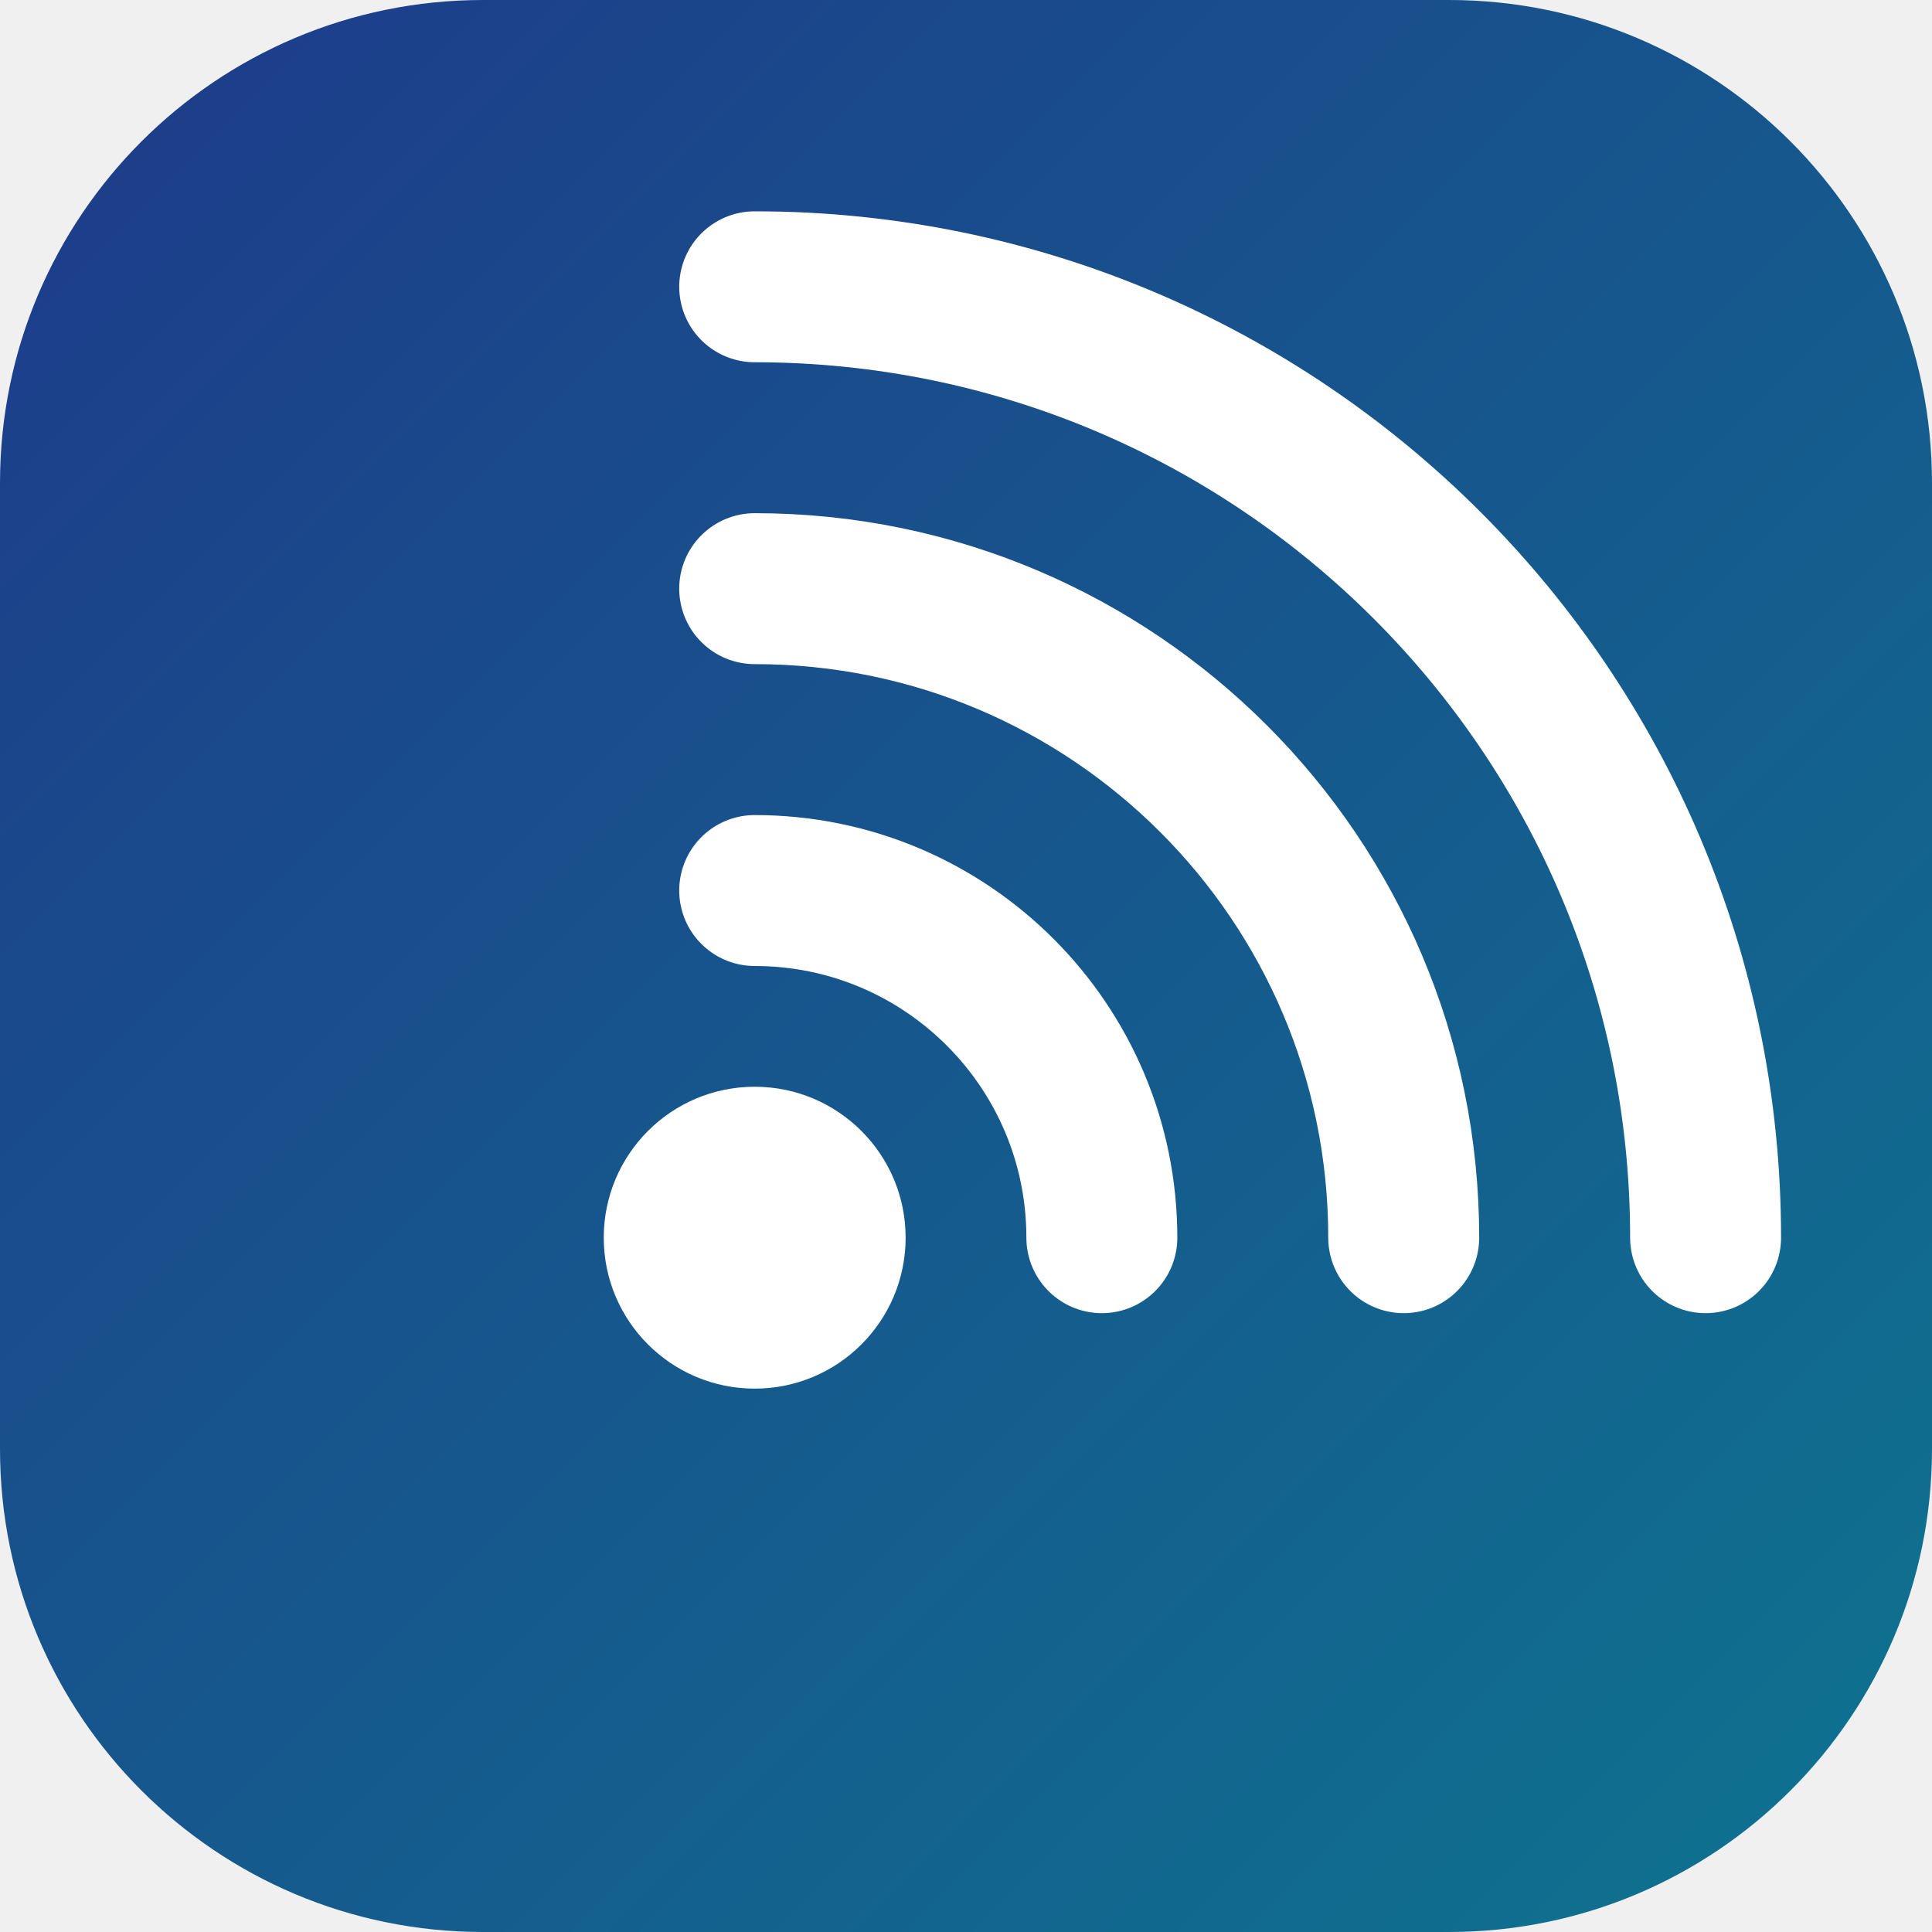
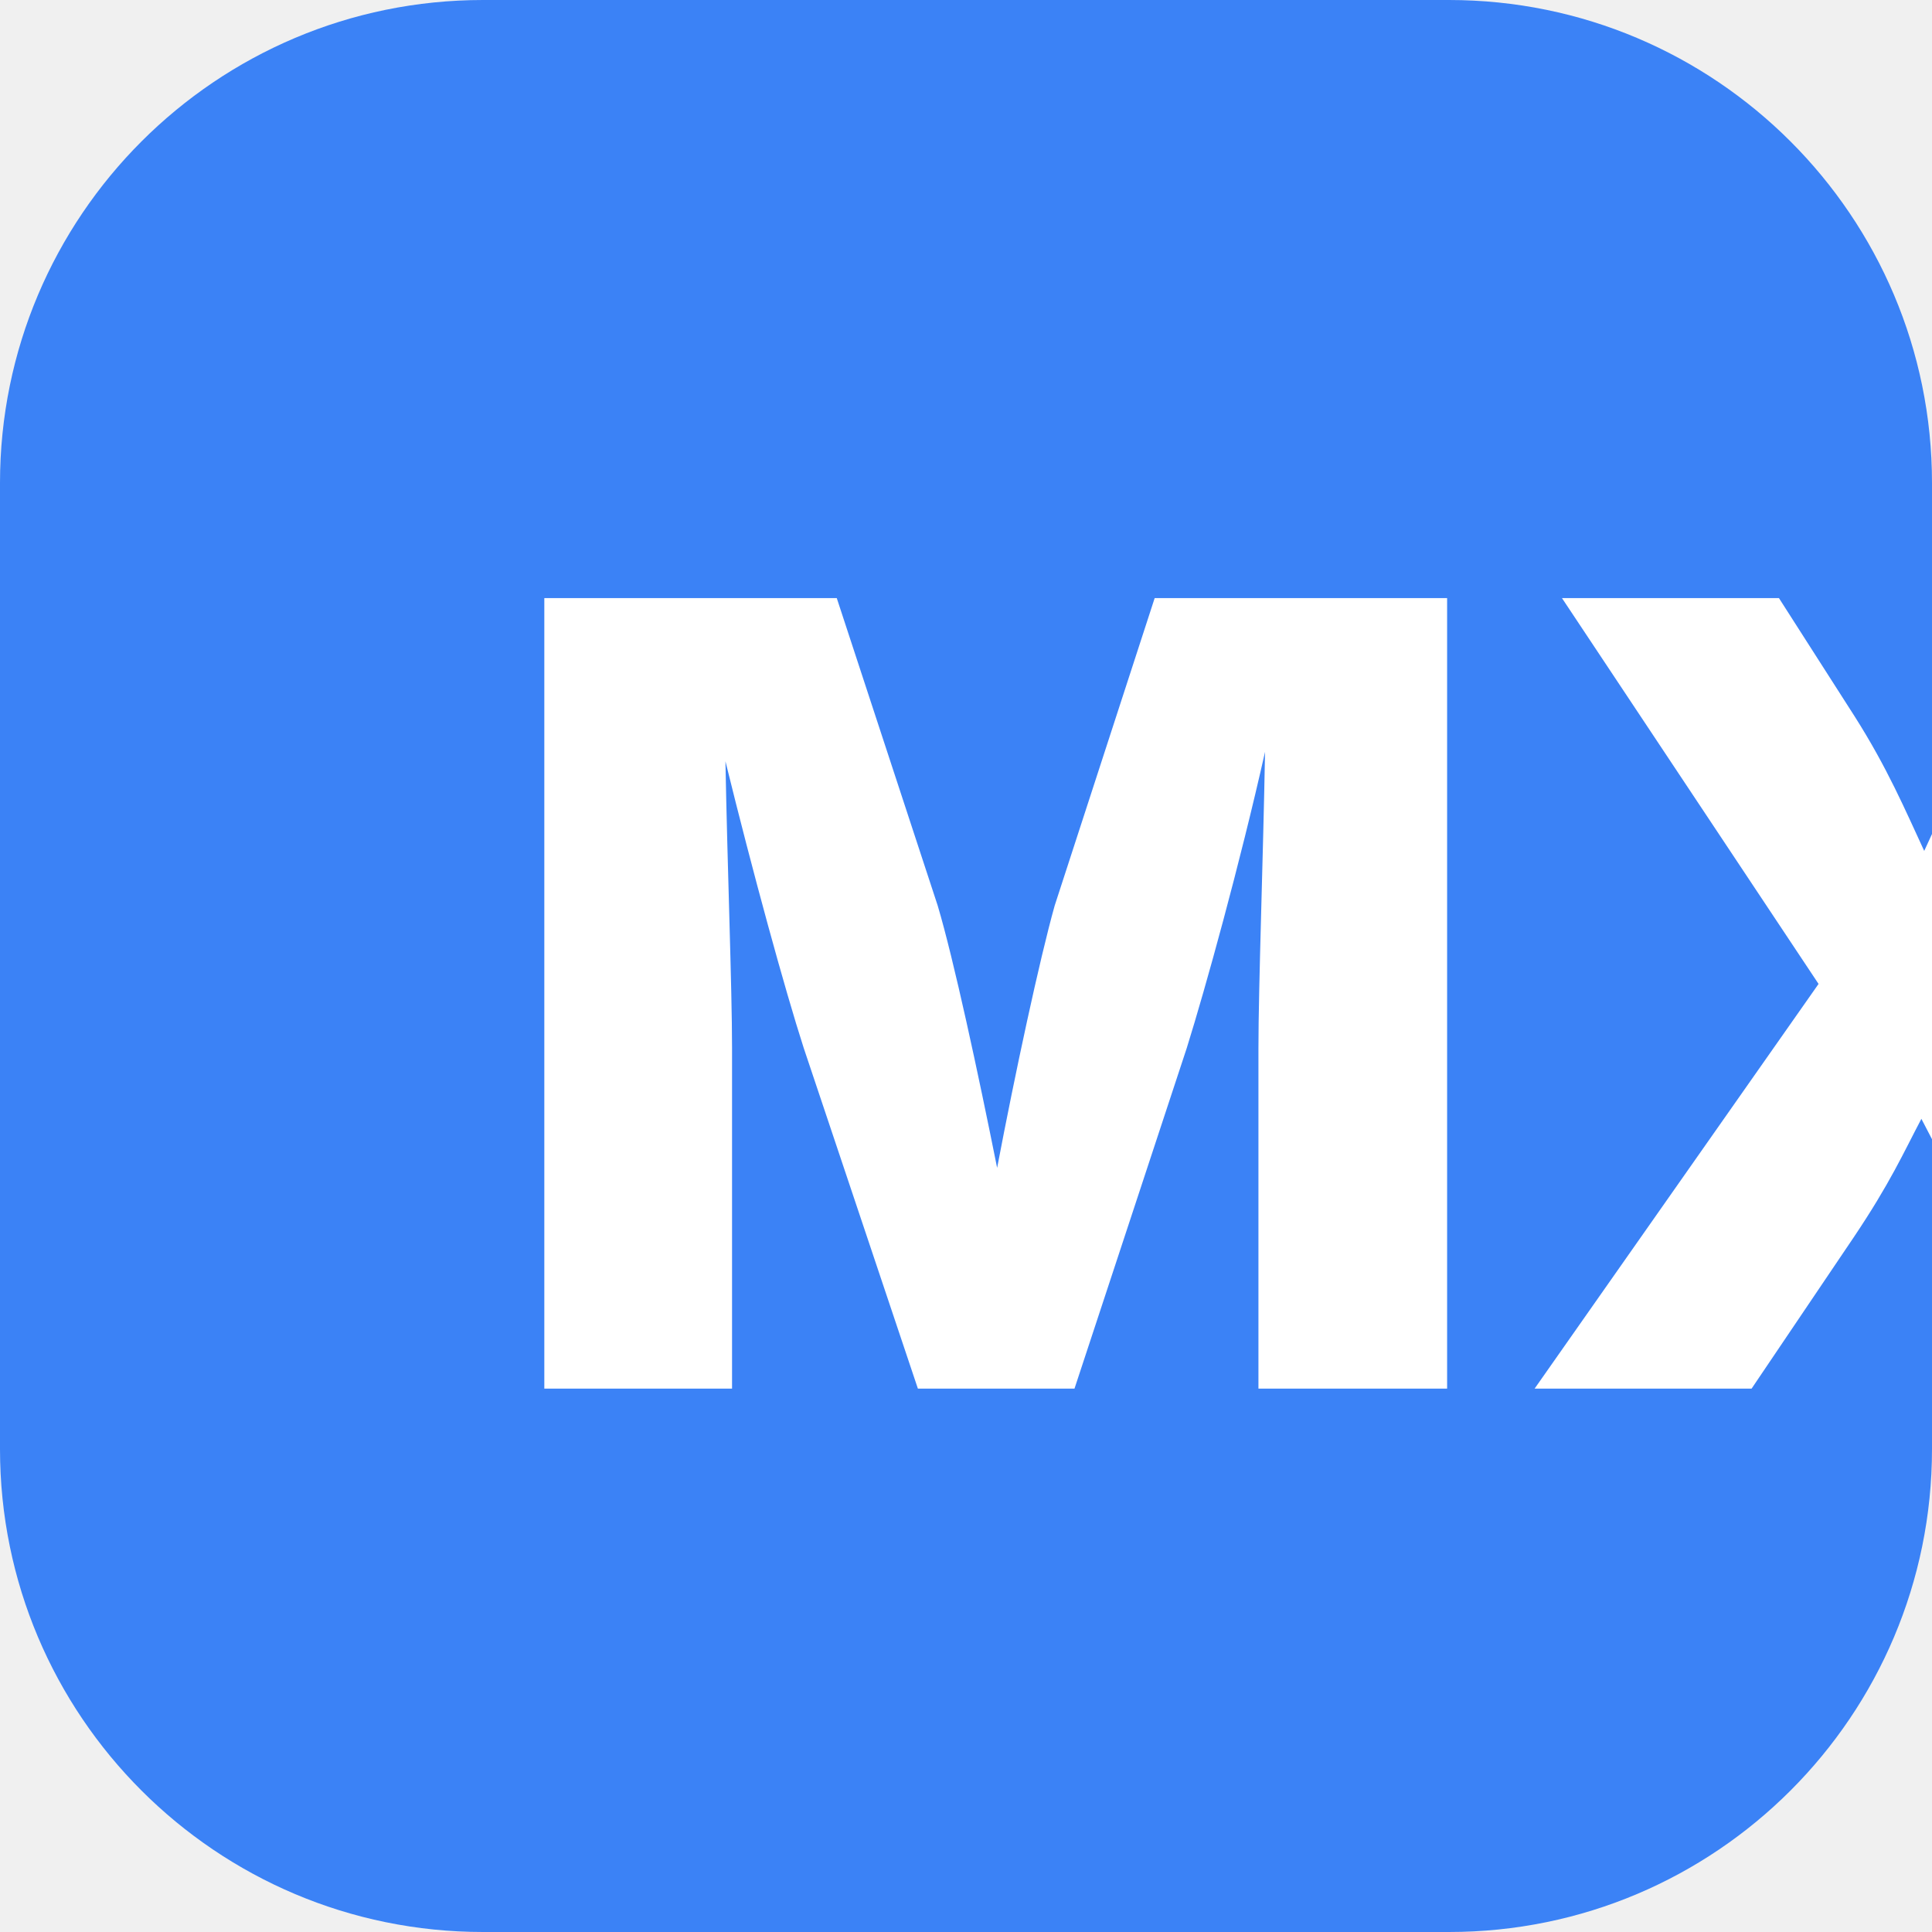
- <svg xmlns="http://www.w3.org/2000/svg" viewBox="0 0 64 64" width="64" height="64" role="img" aria-label="NIGRAN">
-   <defs>
-     <linearGradient id="nigranMark" x1="0" y1="0" x2="1" y2="1">
-       <stop offset="0" stop-color="#1e3a8a" />
-       <stop offset="1" stop-color="#0e7490" />
-     </linearGradient>
-   </defs>
-   <rect width="64" height="64" rx="16" fill="url(#nigranMark)" />
-   <g fill="none" stroke="#ffffff" stroke-width="5" stroke-linecap="round">
-     <path d="M25 29.5A11.5 11.5 0 0 1 36.5 41" />
-     <path d="M25 19.5A21.5 21.5 0 0 1 46.5 41" />
-     <path d="M25 9.5A31.5 31.5 0 0 1 56.5 41" />
-   </g>
-   <circle cx="25" cy="41" r="5" fill="#ffffff" />
+ <svg xmlns="http://www.w3.org/2000/svg" viewBox="0 0 32 32">
+   <rect width="32" height="32" rx="8" fill="#3b82f6" />
+   <text x="8" y="23" font-family="Inter" font-weight="800" font-size="18" fill="white">MX</text>
</svg>
